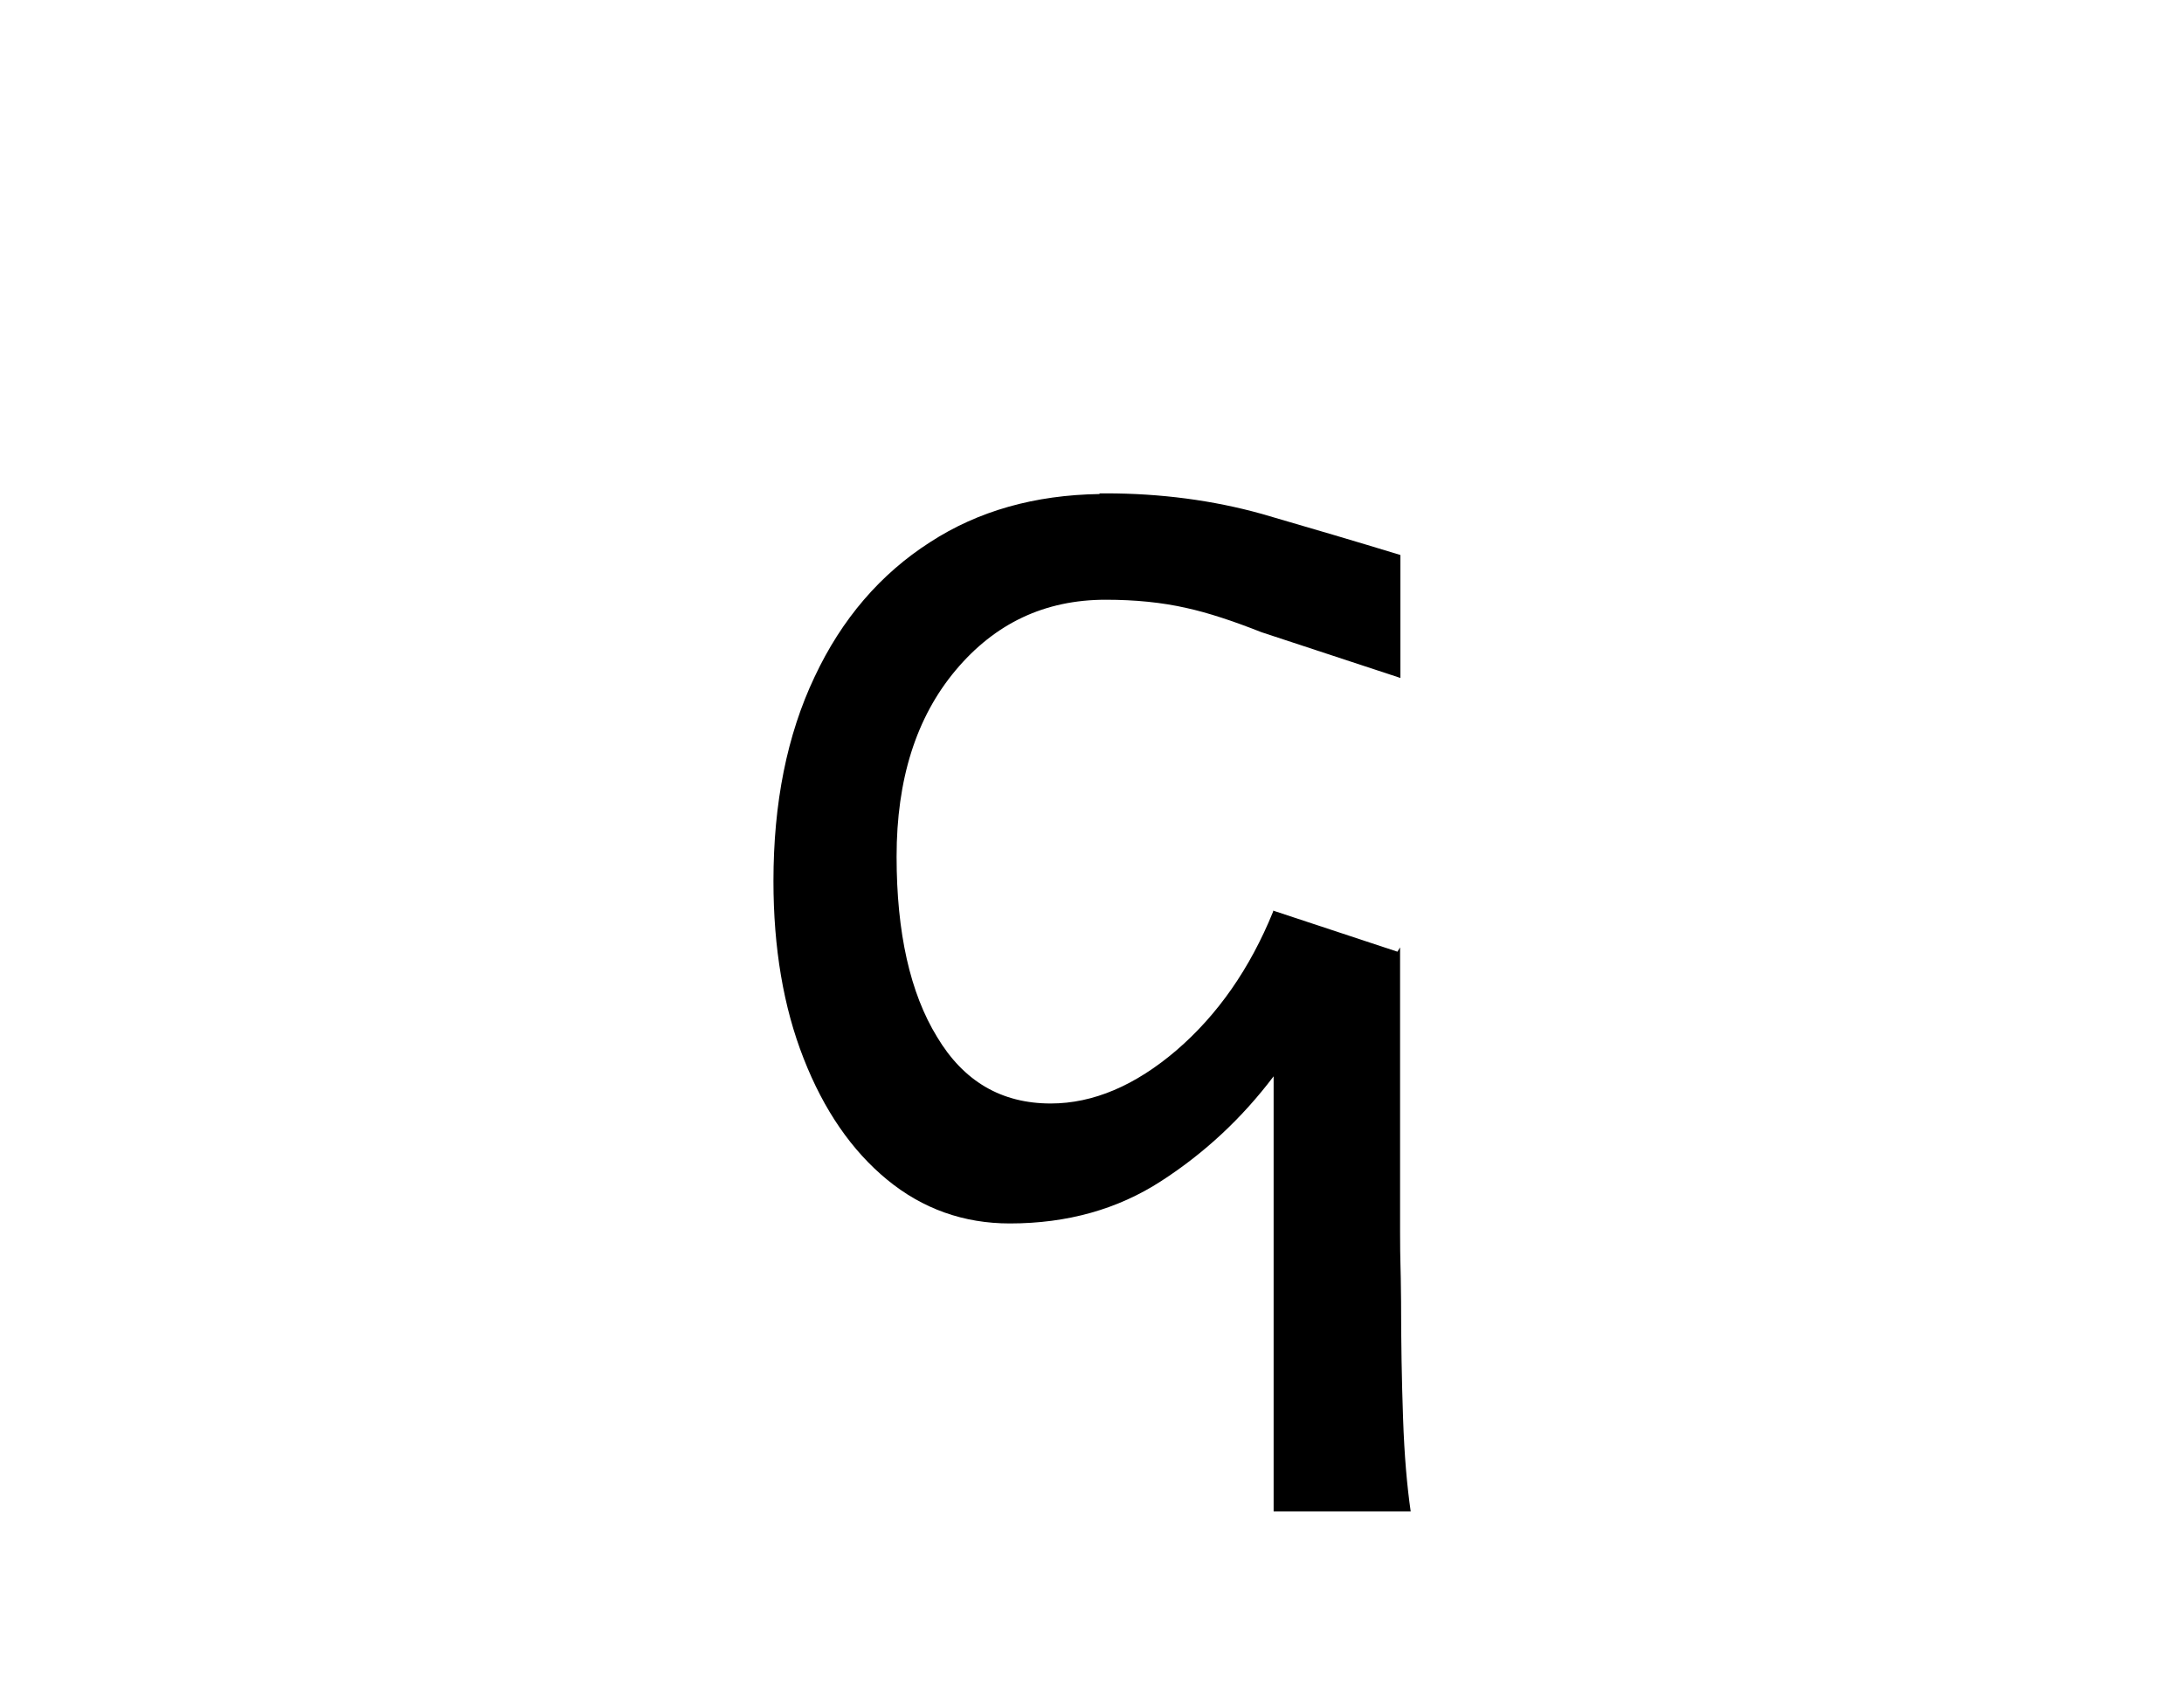
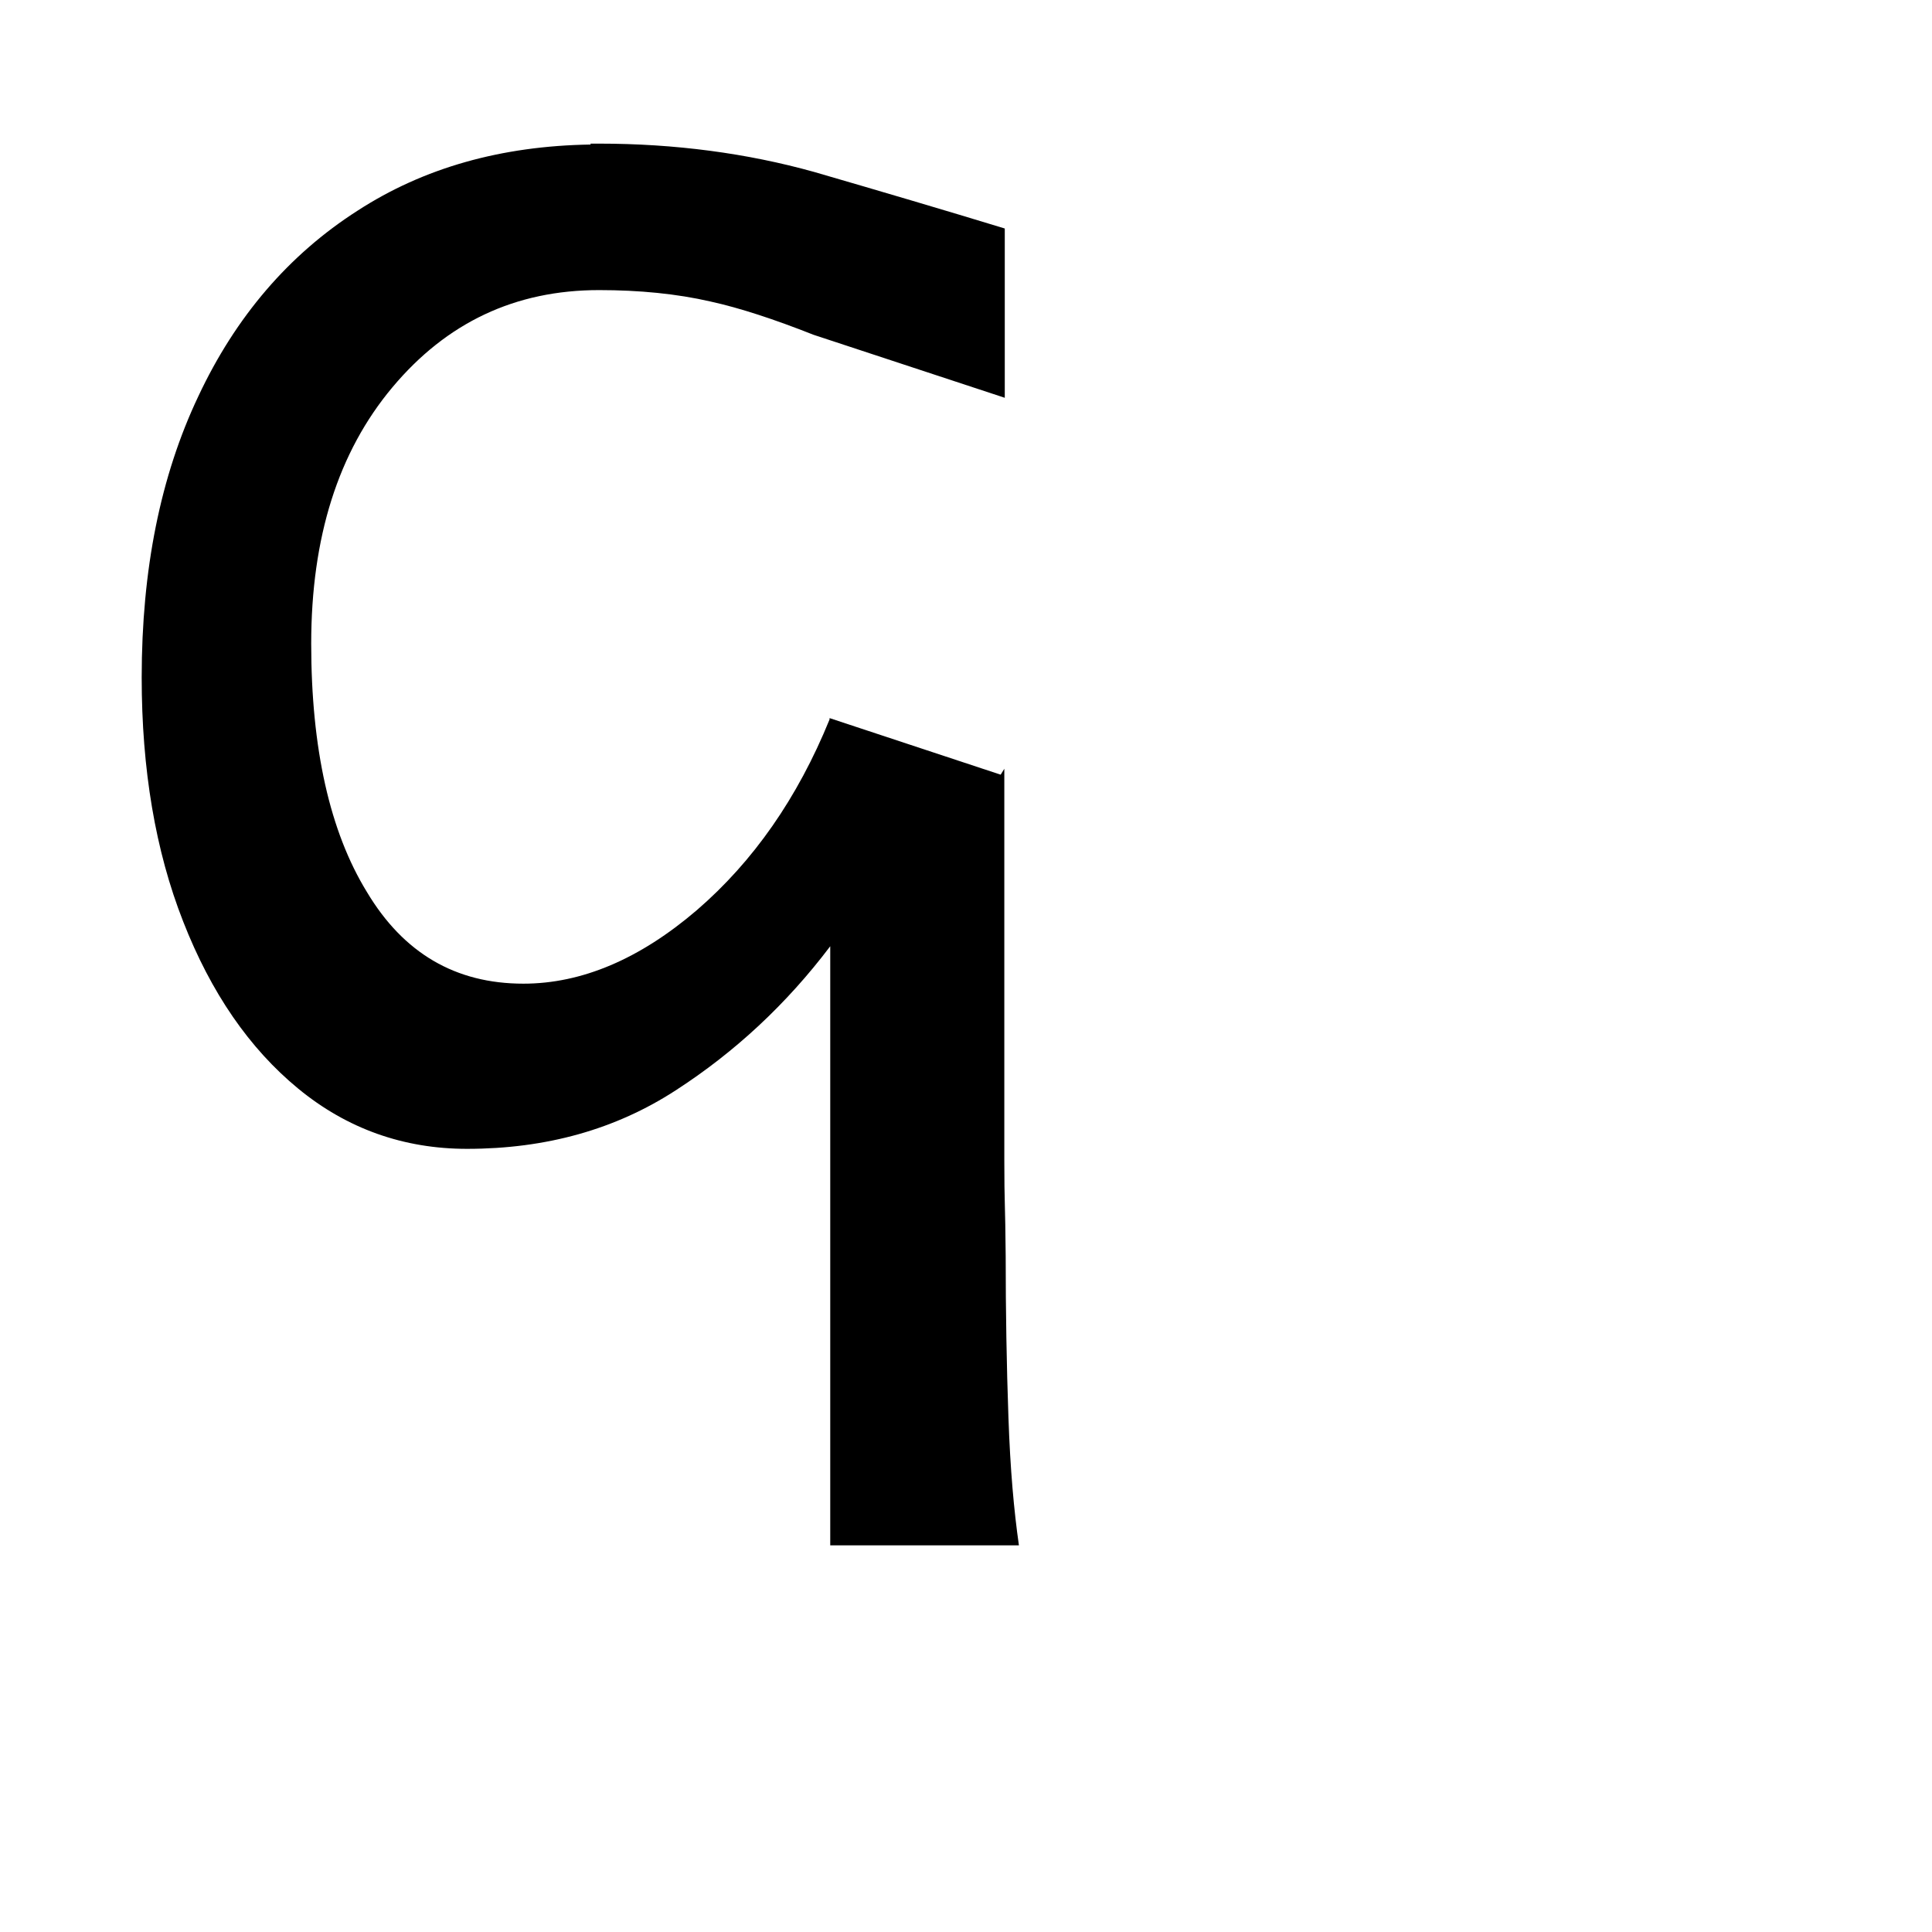
- <svg xmlns="http://www.w3.org/2000/svg" width="6.589mm" height="5.121mm" viewBox="0 0 6.589 5.121" version="1.1" id="svg29566">
+ <svg xmlns="http://www.w3.org/2000/svg" width="2048" height="2048" viewBox="0 0 541.867 541.867" version="1.1" id="svg29566">
  <defs id="defs29563" />
  <g id="layer1">
-     <g id="g33640" transform="translate(-37.17355,5.899686)" style="fill:#000000">
-       <path id="path21364" style="font-size:4.233px;font-family:'Andika Tauga';-inkscape-font-specification:'Andika Tauga, Normal';fill:#000000;stroke-width:0.265" d="m 40.491,-4.409 c -0.196,0.003 -0.366,0.051 -0.511,0.145 -0.15,0.096 -0.267,0.232 -0.349,0.407 -0.083,0.175 -0.124,0.38 -0.124,0.616 0,0.201 0.03,0.38 0.091,0.535 0.061,0.156 0.145,0.278 0.252,0.366 0.107,0.088 0.231,0.132 0.37,0.132 0.174,0 0.326,-0.043 0.457,-0.128 0.13,-0.084 0.243,-0.189 0.339,-0.316 v 0.219 0.244 0.371 0.479 h 0.413 5.07e-4 c -0.011,-0.077 -0.019,-0.166 -0.023,-0.281 -0.004,-0.114 -0.006,-0.232 -0.006,-0.353 -0.001,-0.121 -0.003,-0.111 -0.003,-0.21 v -0.116 -0.397 -0.345 l -0.008,0.013 -0.375,-0.124 v 0.003 c -0.07,0.172 -0.167,0.311 -0.291,0.418 -0.125,0.107 -0.252,0.161 -0.38,0.161 -0.149,0 -0.263,-0.067 -0.343,-0.201 -0.081,-0.132 -0.122,-0.314 -0.122,-0.544 0,-0.233 0.059,-0.42 0.178,-0.562 0.119,-0.142 0.269,-0.213 0.453,-0.213 0.088,0 0.17,0.008 0.244,0.025 0.064,0.014 0.14,0.039 0.226,0.073 l 0.419,0.138 v -0.121 -0.25 c -0.131,-0.04 -0.27,-0.081 -0.418,-0.124 -0.147,-0.041 -0.305,-0.062 -0.471,-0.062 -0.006,0 -0.012,-9.4e-5 -0.019,0 z" />
+     <g id="g33640" transform="matrix(127.9767,0,0,127.9767,-5016.236,604.7881)" style="fill:#000000">
+       <path id="path920" style="font-size:4.233px;font-family:'Andika Tauga';-inkscape-font-specification:'Andika Tauga, Normal';fill:#000000;stroke-width:0.265" d="m 40.491,-4.409 c -0.196,0.003 -0.366,0.051 -0.511,0.145 -0.15,0.096 -0.267,0.232 -0.349,0.407 -0.083,0.175 -0.124,0.38 -0.124,0.616 0,0.201 0.03,0.38 0.091,0.535 0.061,0.156 0.145,0.278 0.252,0.366 0.107,0.088 0.231,0.132 0.37,0.132 0.174,0 0.326,-0.043 0.457,-0.128 0.13,-0.084 0.243,-0.189 0.339,-0.316 v 0.219 0.244 0.371 0.479 h 0.413 5.07e-4 c -0.011,-0.077 -0.019,-0.166 -0.023,-0.281 -0.004,-0.114 -0.006,-0.232 -0.006,-0.353 -0.001,-0.121 -0.003,-0.111 -0.003,-0.21 v -0.116 -0.397 -0.345 l -0.008,0.013 -0.375,-0.124 v 0.003 c -0.07,0.172 -0.167,0.311 -0.291,0.418 -0.125,0.107 -0.252,0.161 -0.38,0.161 -0.149,0 -0.263,-0.067 -0.343,-0.201 -0.081,-0.132 -0.122,-0.314 -0.122,-0.544 0,-0.233 0.059,-0.42 0.178,-0.562 0.119,-0.142 0.269,-0.213 0.453,-0.213 0.088,0 0.17,0.008 0.244,0.025 0.064,0.014 0.14,0.039 0.226,0.073 l 0.419,0.138 v -0.121 -0.25 c -0.131,-0.04 -0.27,-0.081 -0.418,-0.124 -0.147,-0.041 -0.305,-0.062 -0.471,-0.062 -0.006,0 -0.012,-9.4e-5 -0.019,0 z" />
    </g>
  </g>
</svg>
